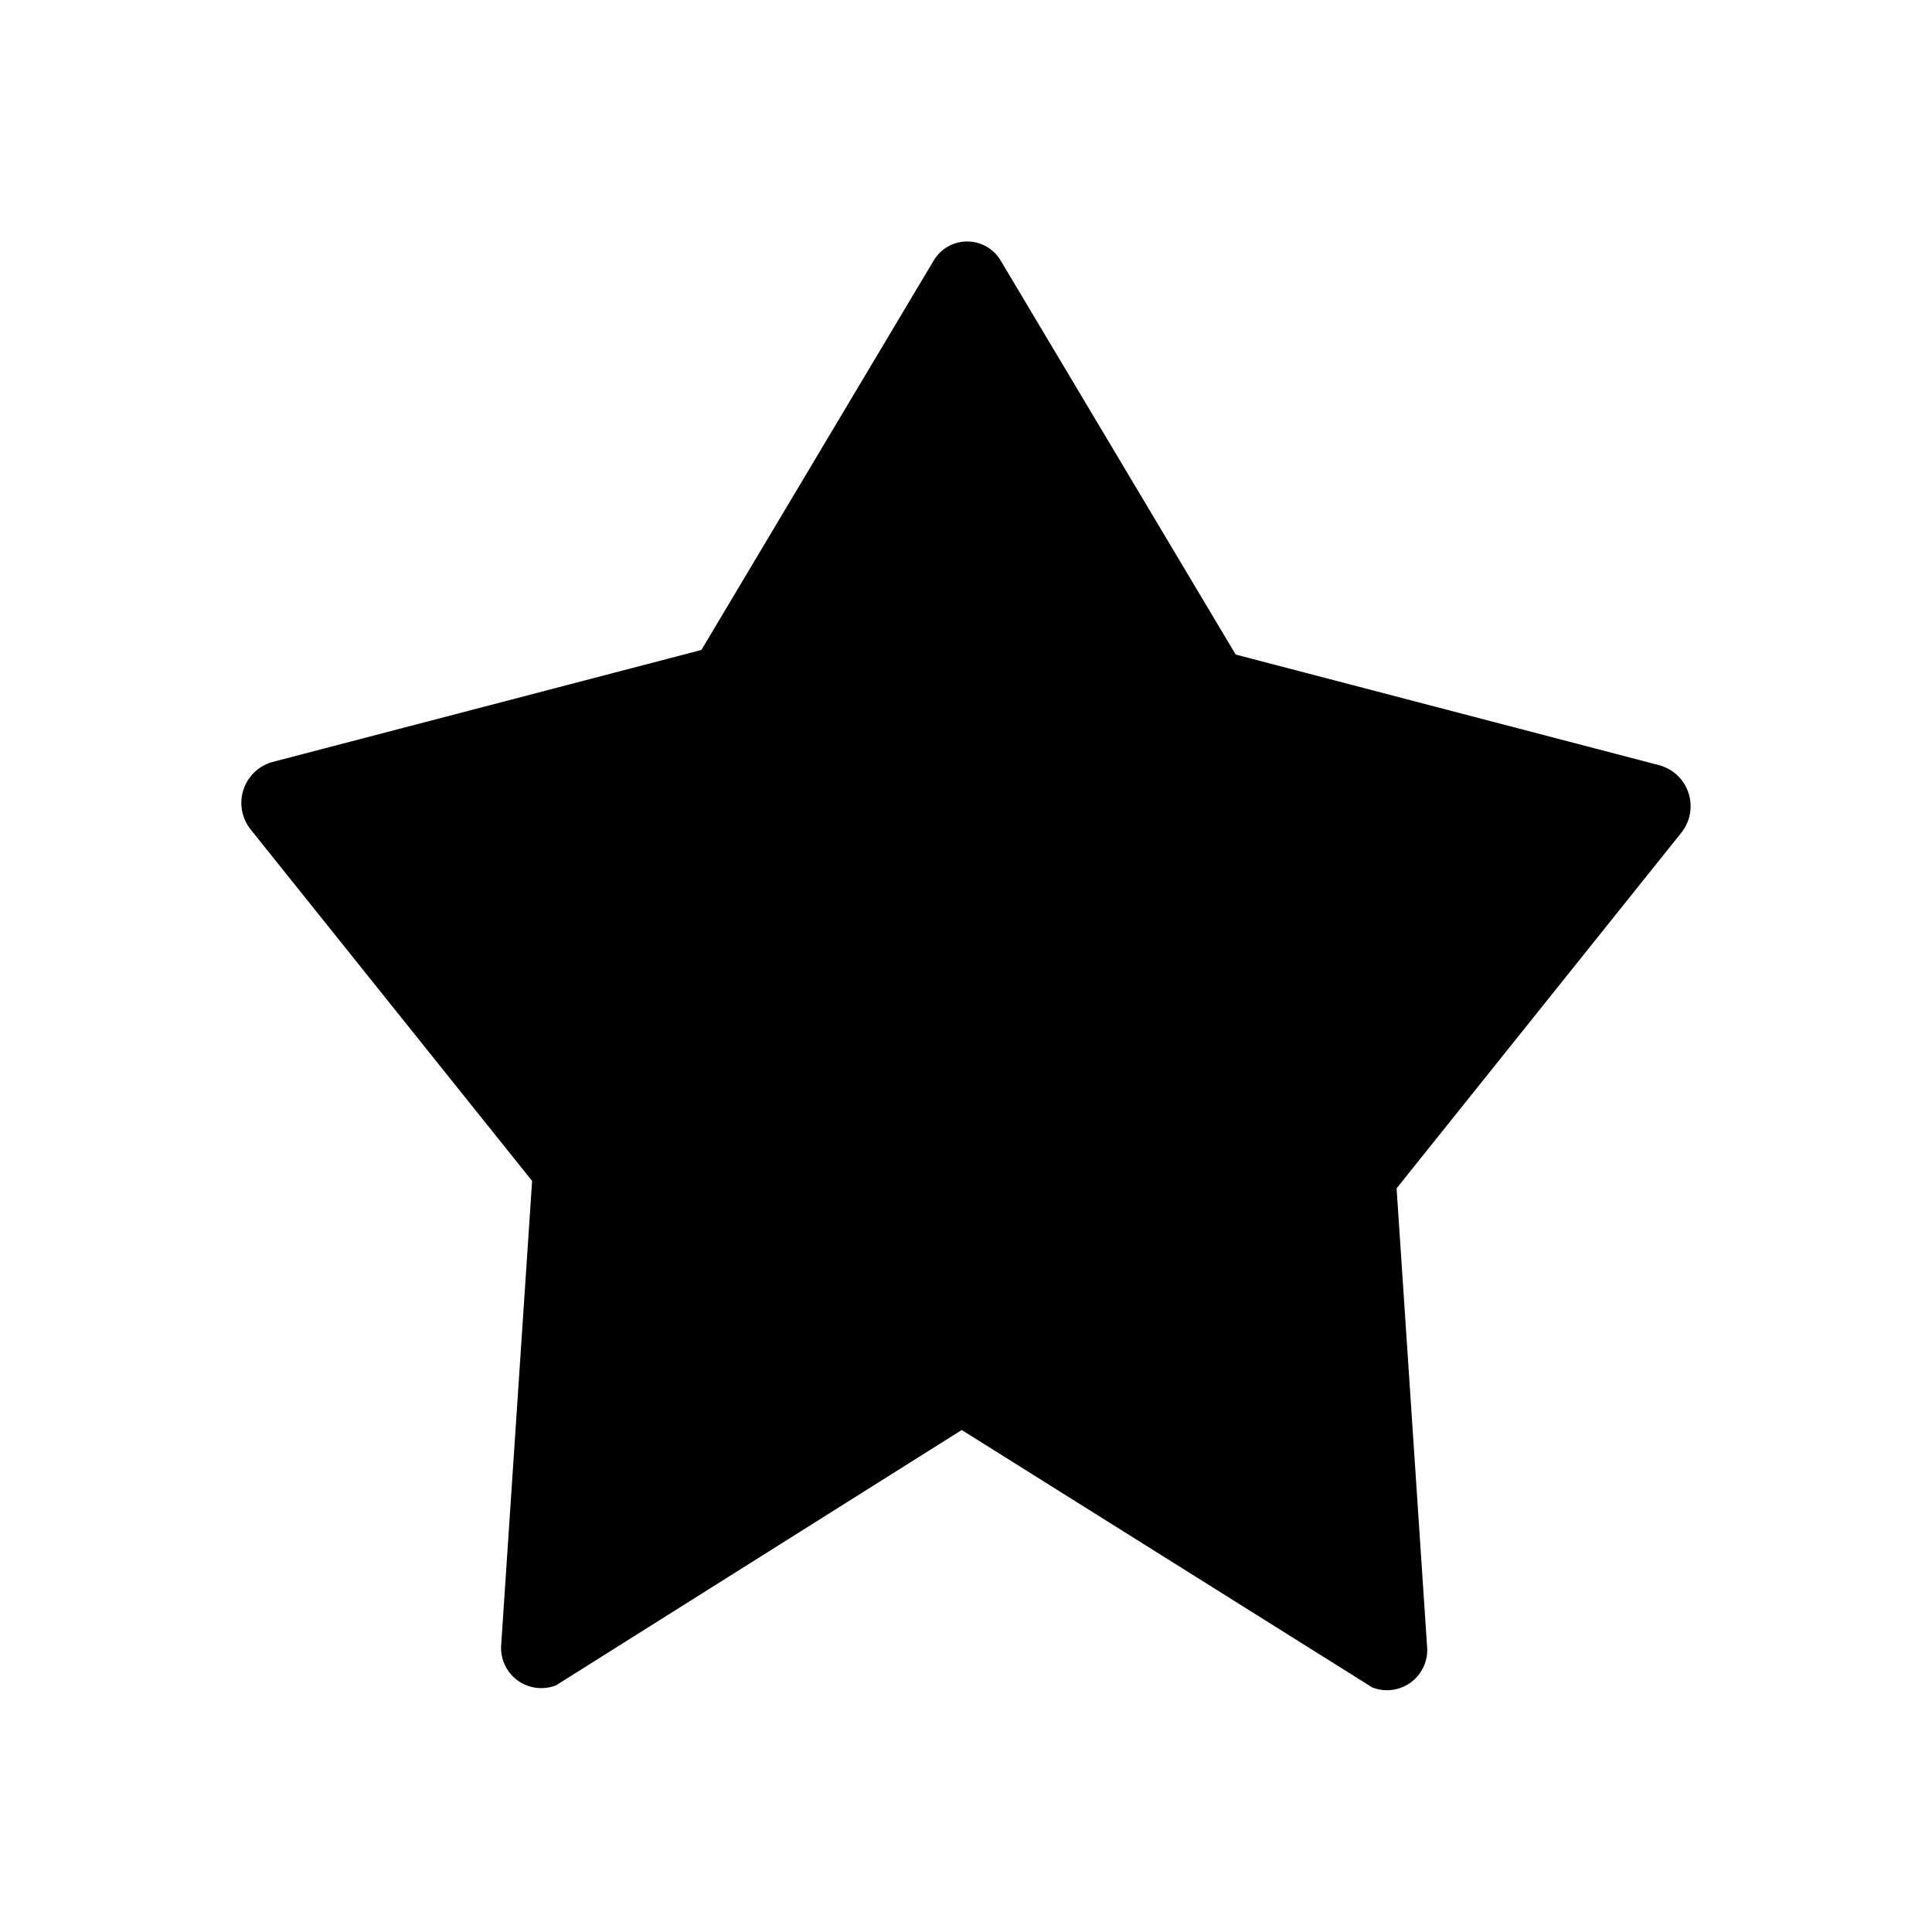
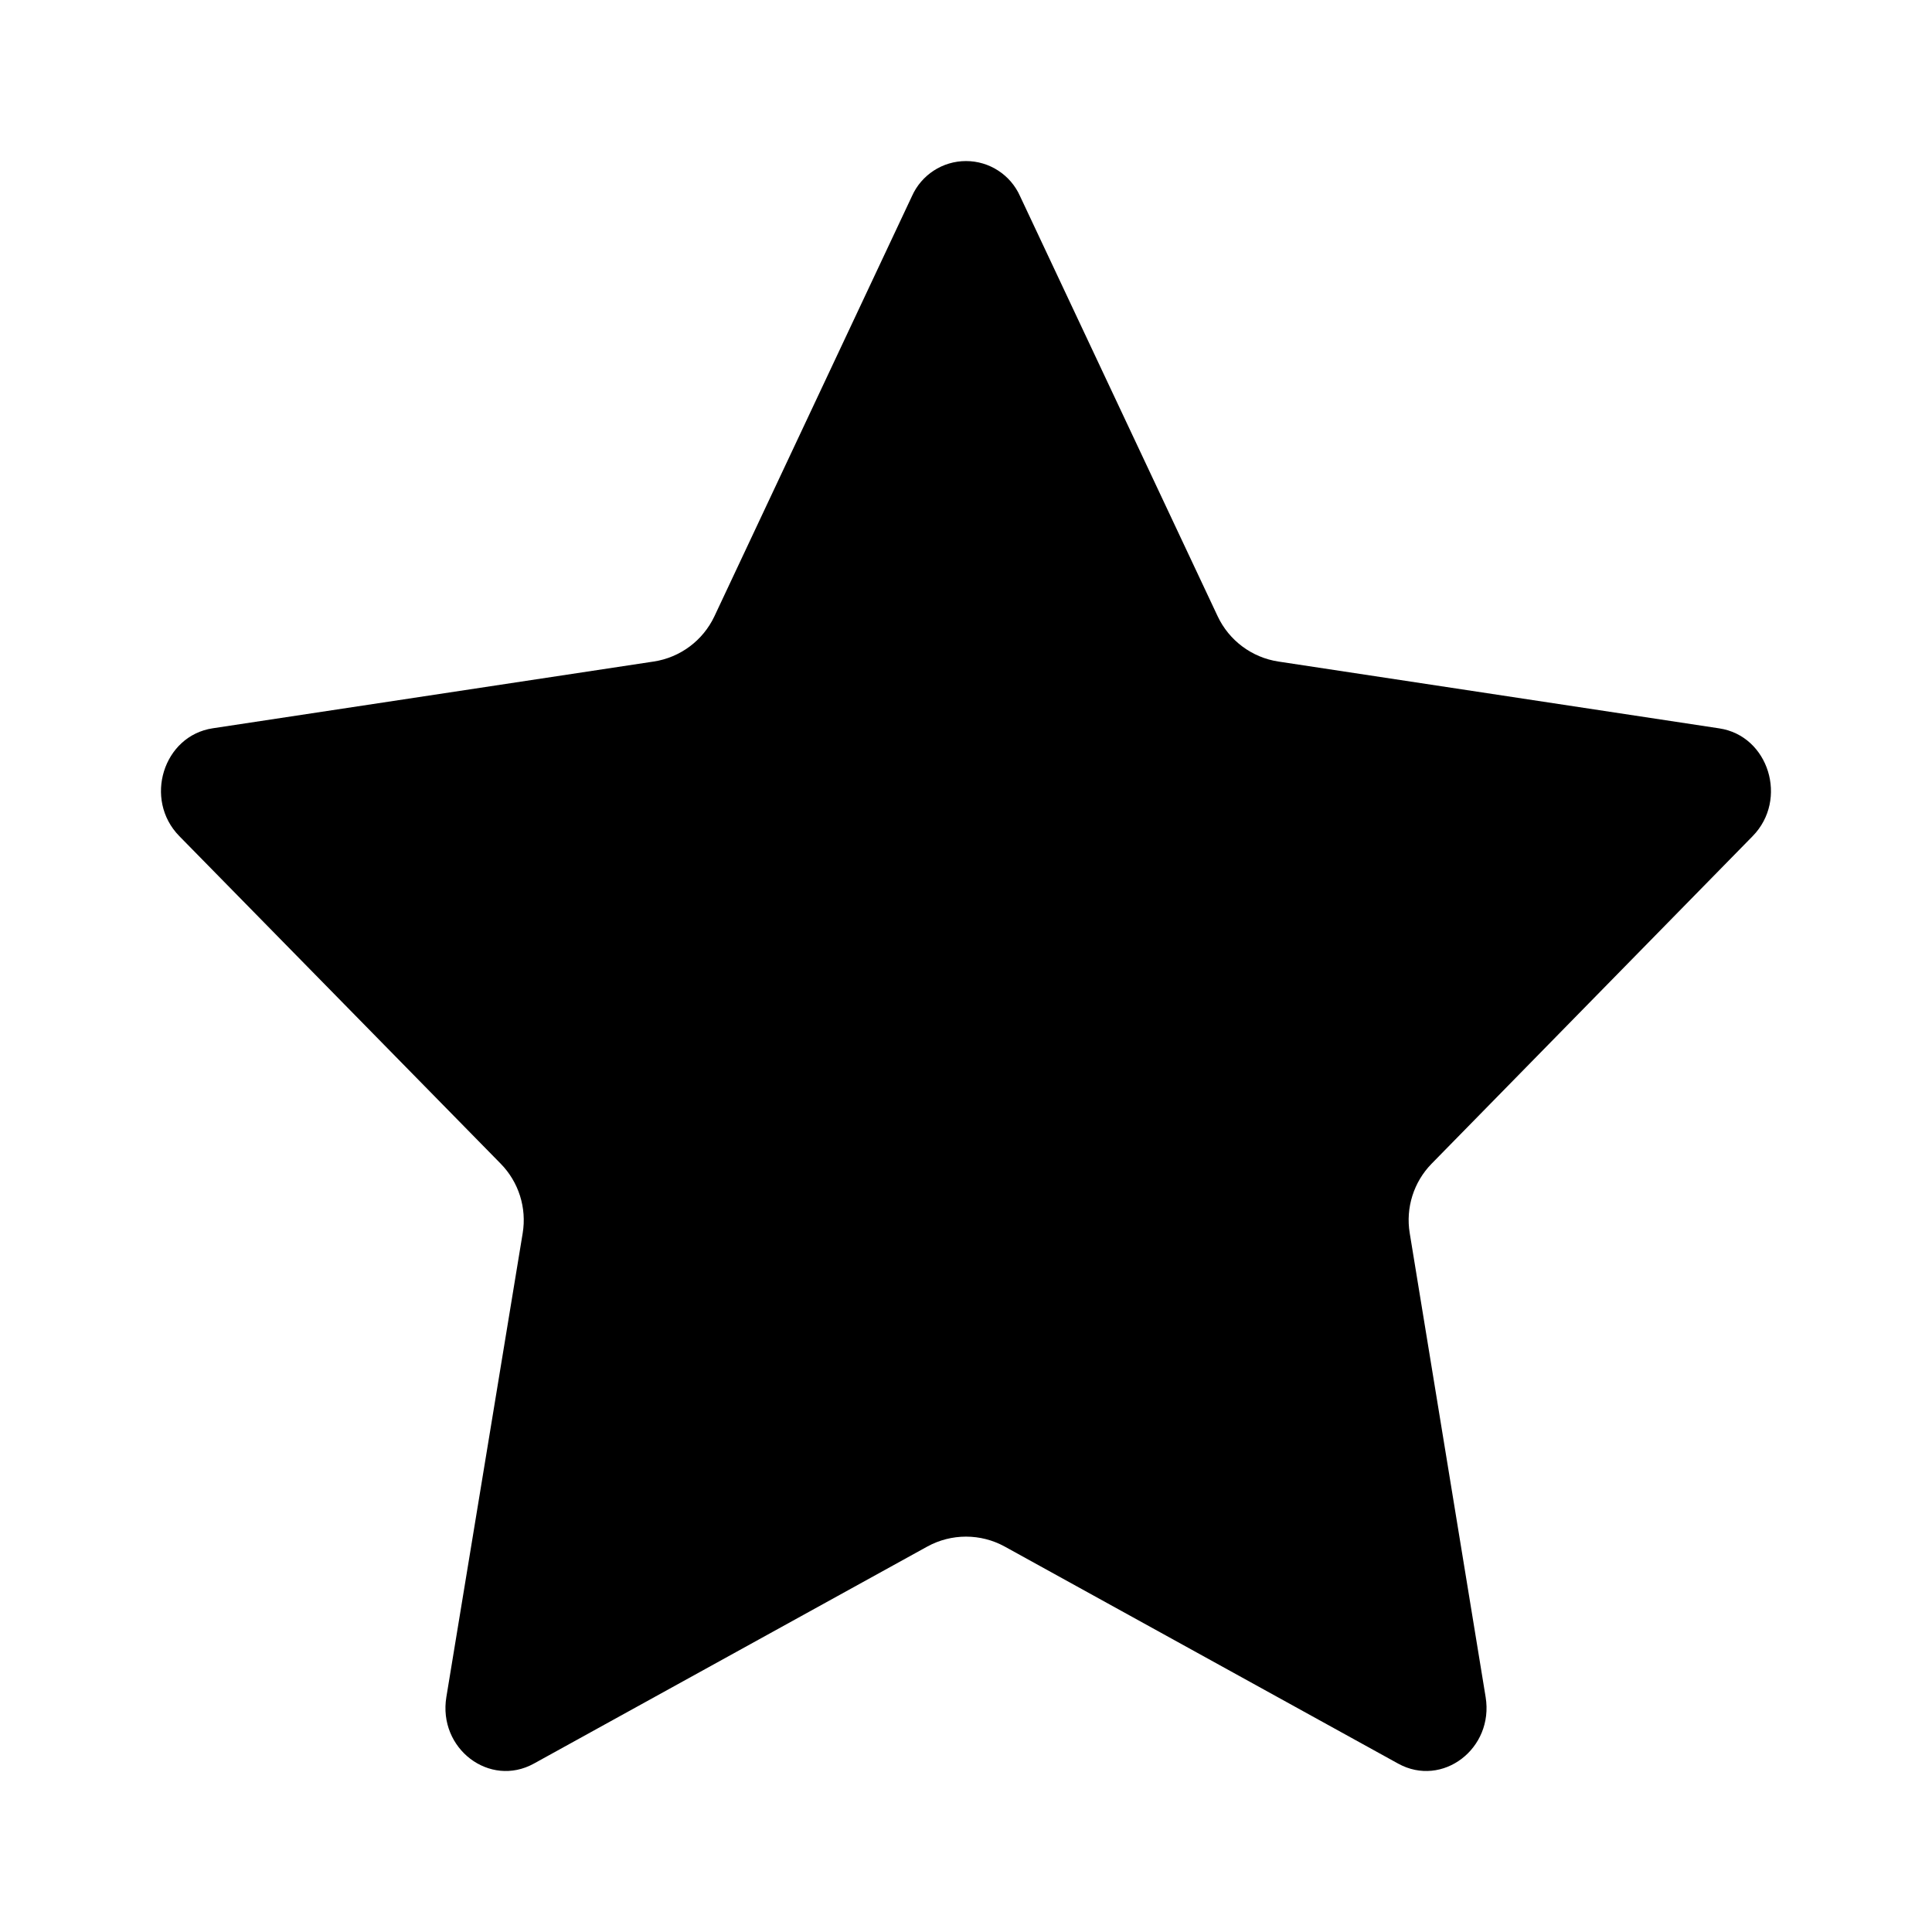
<svg xmlns="http://www.w3.org/2000/svg" viewBox="0 0 24 24">
-   <path d="M17.349 14.762l3.535-4.415a.528.528 0 0 0-.26-.838L15.35 8.131l-2.915-4.887a.484.484 0 0 0-.841 0l-2.881 4.83-5.337 1.394a.528.528 0 0 0-.26.839L6.61 14.67l-.383 5.748a.5.5 0 0 0 .68.518l5.04-3.172 5.1 3.198a.5.5 0 0 0 .68-.518z" />
+   <path d="M8.12 8.218a1 1 0 0 0 .755-.563l2.453-5.217a.735.735 0 0 1 1.344 0l2.454 5.217a1 1 0 0 0 .755.563l5.476.83c.615.092.86.884.416 1.338l-3.989 4.07a1 1 0 0 0-.272.862l.943 5.763c.105.641-.538 1.13-1.087.827l-4.885-2.695a1 1 0 0 0-.966 0l-4.885 2.695c-.55.303-1.193-.186-1.087-.828l.948-5.761a1 1 0 0 0-.273-.863l-3.993-4.07c-.445-.454-.2-1.246.416-1.339l5.476-.829z" />
</svg>
